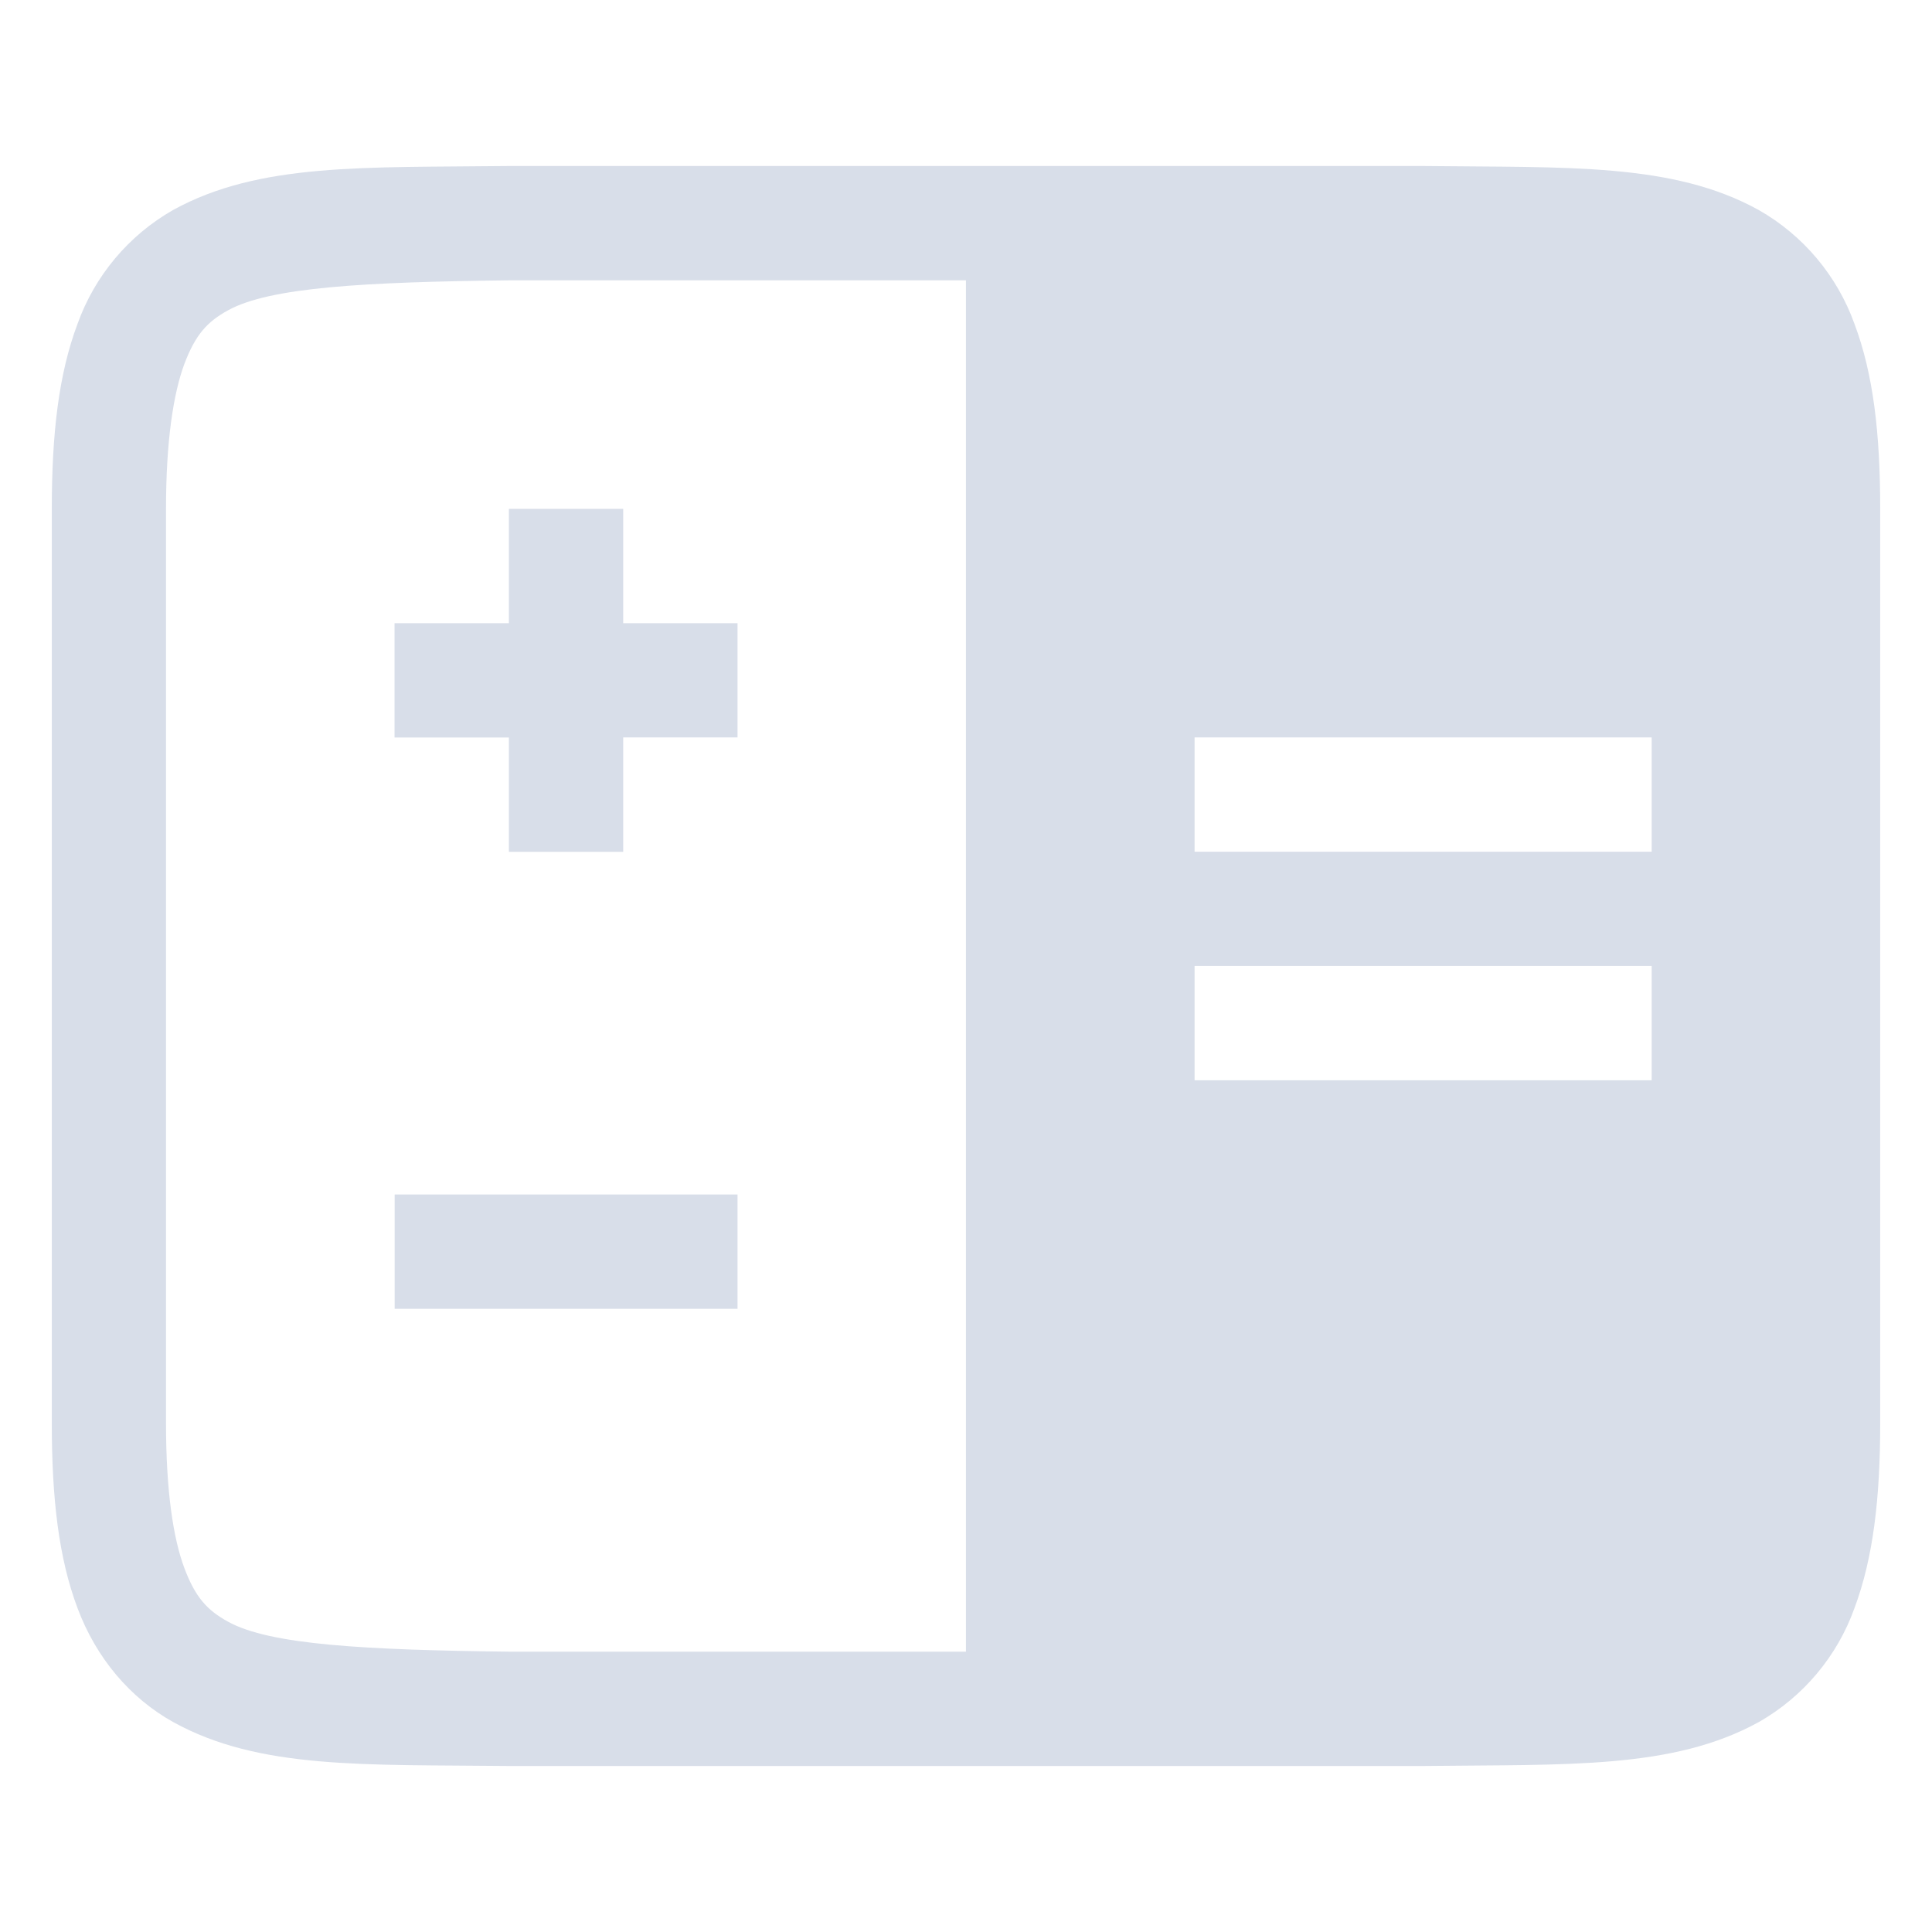
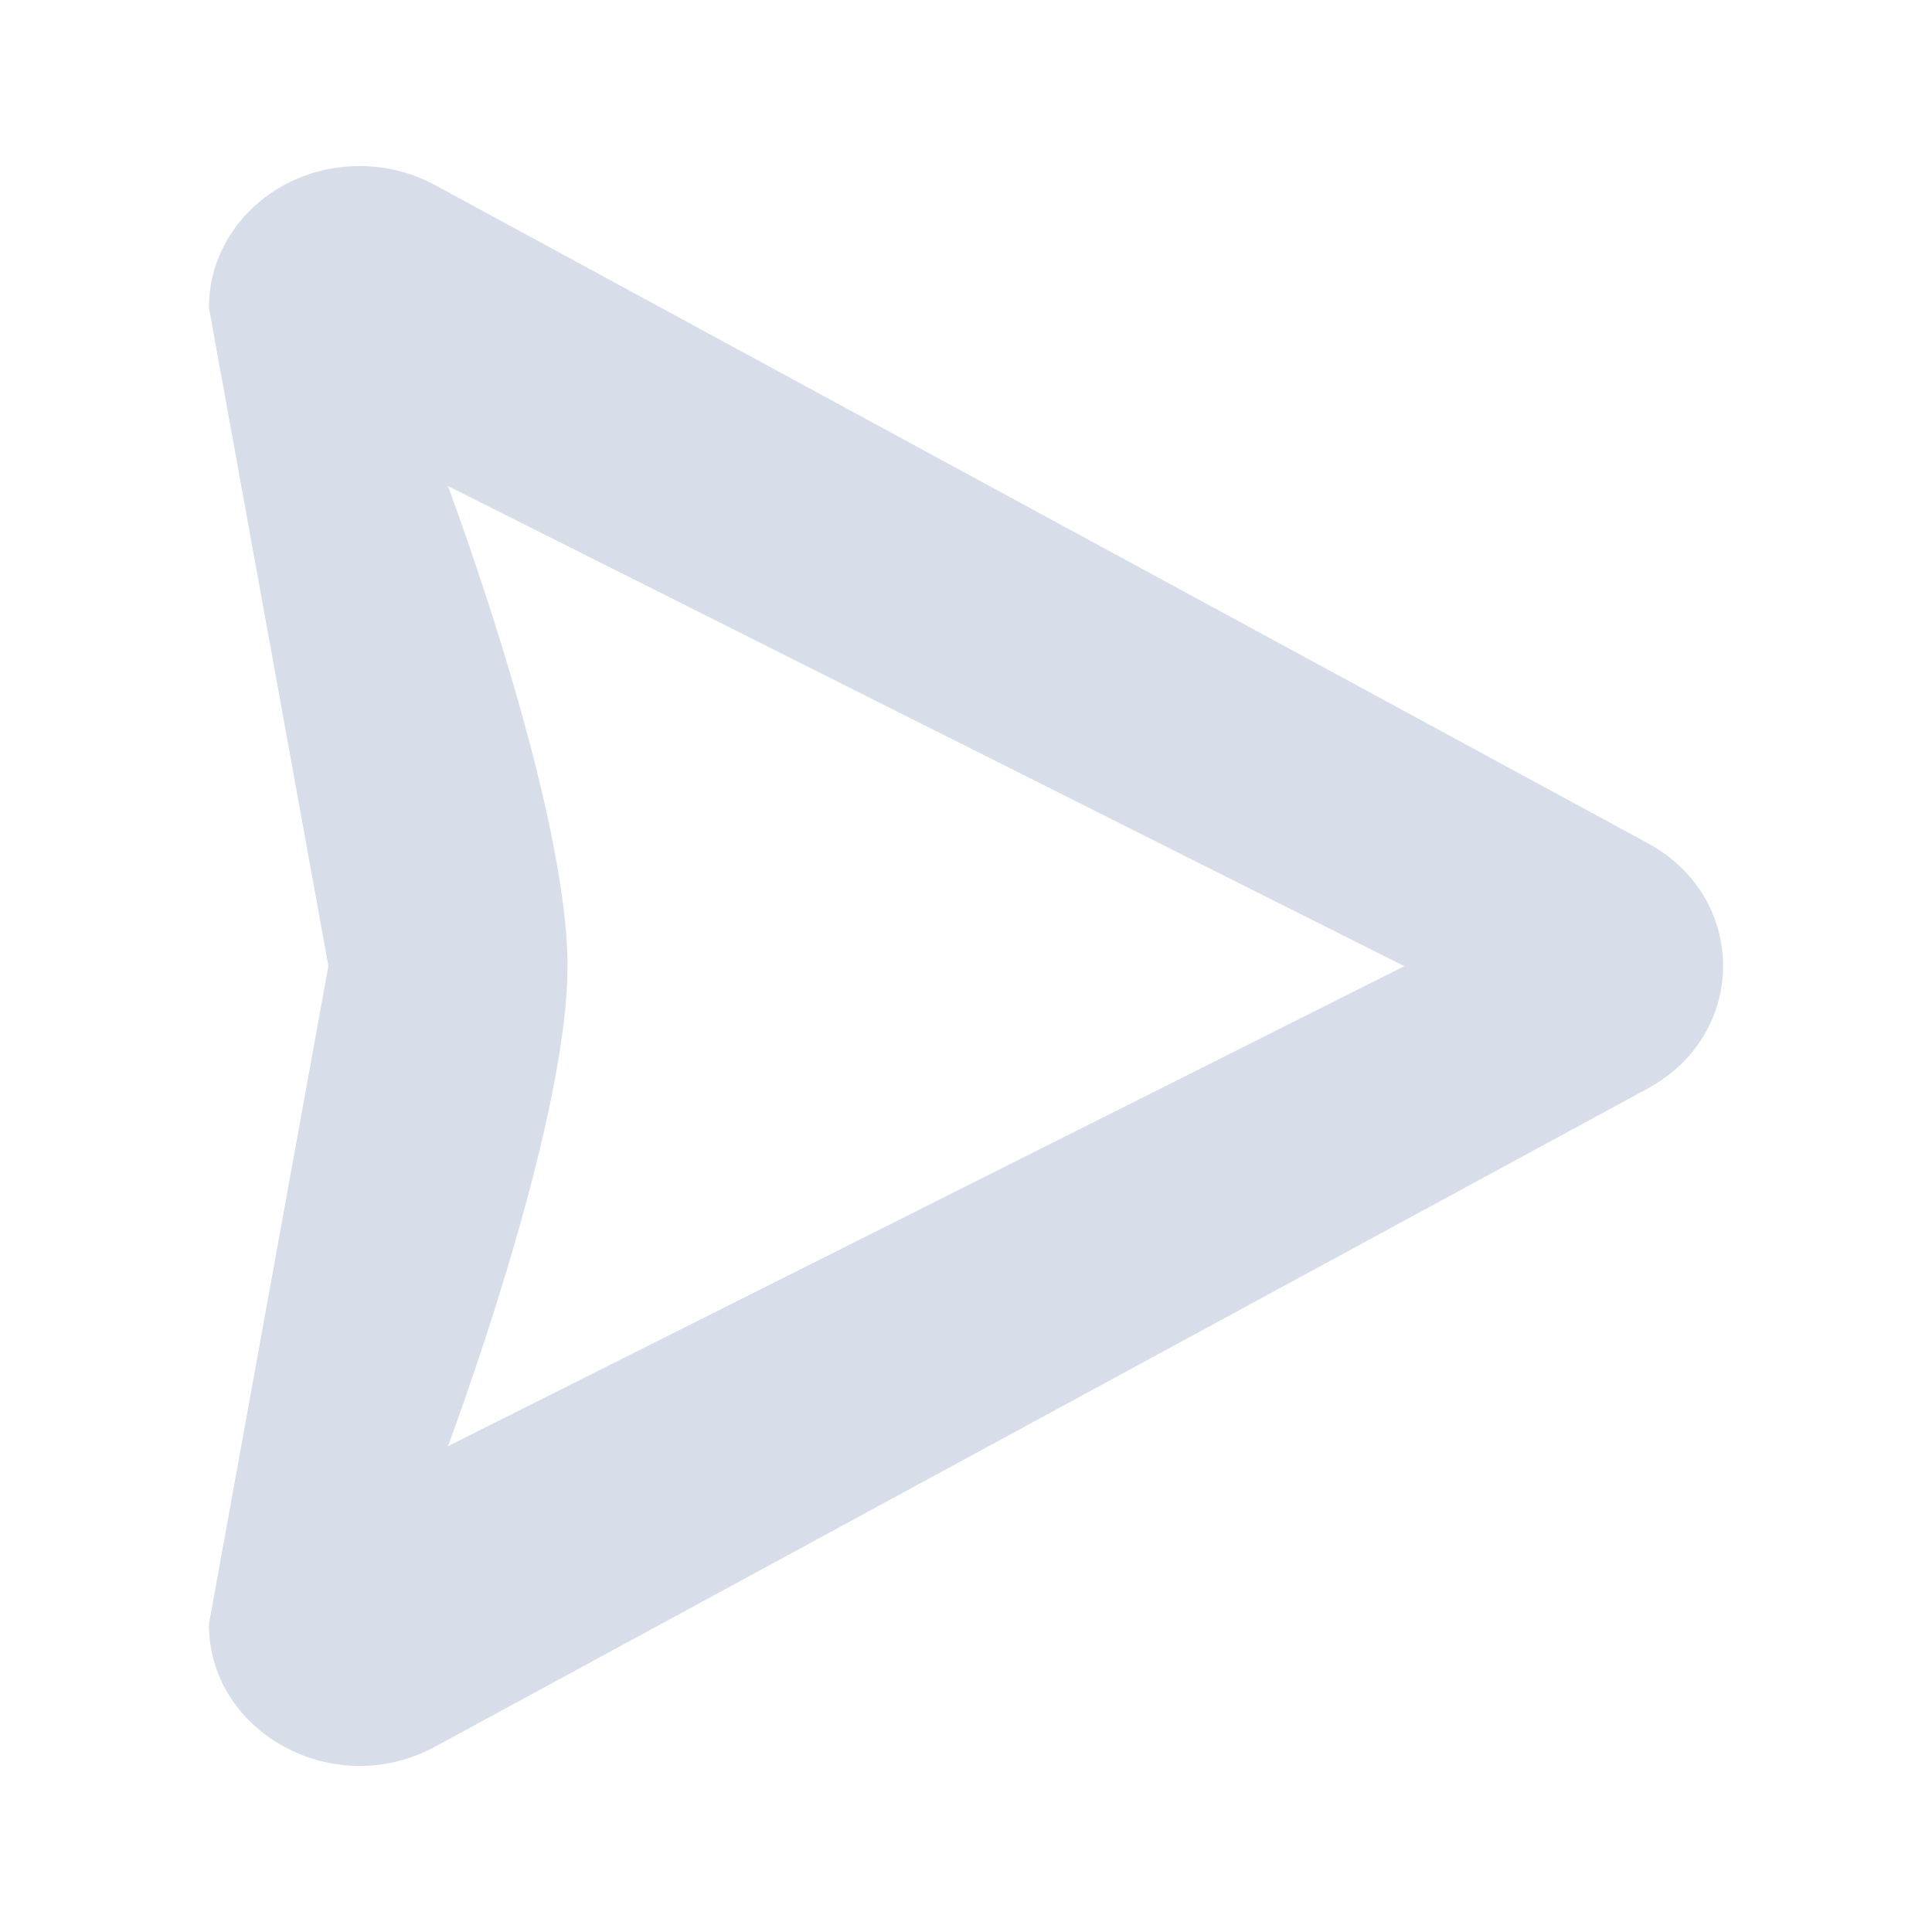
<svg xmlns="http://www.w3.org/2000/svg" width="64" height="64" version="1.1" viewBox="0 0 16.933 16.933" id="svg7">
  <defs id="defs2">
    <style id="current-color-scheme" type="text/css">.ColorScheme-Text {color:#d8dee9} .ColorScheme-Highlight {color:#3b4252}</style>
  </defs>
-   <path style="fill:currentColor" d="m 4.454,1.455 c -1.26,0.015 -2.182,-0.03 -2.936,0.385 -0.39,0.222 -0.688,0.577 -0.839,1 -0.165,0.439 -0.225,0.962 -0.225,1.62 v 8.013 c 0,0.659 0.06,1.181 0.225,1.62 0.164,0.44 0.463,0.791 0.839,1 0.754,0.417 1.677,0.371 2.936,0.385 h 8.025 c 1.26,-0.015 2.182,0.03 2.936,-0.385 0.39,-0.222 0.688,-0.577 0.839,-1 0.164,-0.439 0.225,-0.962 0.225,-1.62 V 4.46 c 0,-0.659 -0.06,-1.181 -0.225,-1.62 C 16.103,2.418 15.805,2.063 15.415,1.841 14.661,1.424 13.739,1.47 12.479,1.455 Z m 0.006,1.002 h 4.006 V 14.476 h -4.007 c -1.261,-0.015 -2.093,-0.06 -2.459,-0.262 -0.183,-0.1 -0.288,-0.213 -0.385,-0.473 -0.097,-0.26 -0.16,-0.675 -0.16,-1.268 V 4.46 c 0,-0.593 0.064,-1.007 0.16,-1.268 0.098,-0.26 0.202,-0.373 0.385,-0.473 0.367,-0.202 1.198,-0.247 2.459,-0.262 z m 0,2.003 v 1.002 h -1.002 v 1.002 h 1.002 v 1.002 h 1.002 V 6.463 h 1.002 V 5.462 H 5.462 V 4.46 Z m 6.01,2.003 h 4.006 v 1.002 h -4.006 z m 0,2.003 h 4.006 v 1.002 h -4.006 z m -7.011,2.003 v 1.002 h 3.005 v -1.002 z m 0,0" id="path5" class="ColorScheme-Text" />
+   <path id="path5" style="fill:currentColor;fill-opacity:1;stroke-width:0.35" d="M 3.182,1.456 C 2.441,1.439 1.831,1.999 1.831,2.696 L 2.878,8.466 1.831,14.235 c 1.86e-4,0.955 1.1,1.552 1.98,1.075 l 5.315,-2.885 5.316,-2.885 c 0.88,-0.478 0.88,-1.672 0,-2.15 L 9.126,4.506 3.811,1.621 C 3.619,1.517 3.403,1.46 3.182,1.456 Z m 0.744,2.804 4.191,2.104 4.191,2.104 -4.191,2.104 -4.191,2.103 c 0,0 1.048,-2.785 1.048,-4.207 0,-1.422 -1.048,-4.207 -1.048,-4.207 z" class="ColorScheme-Text" />
</svg>
